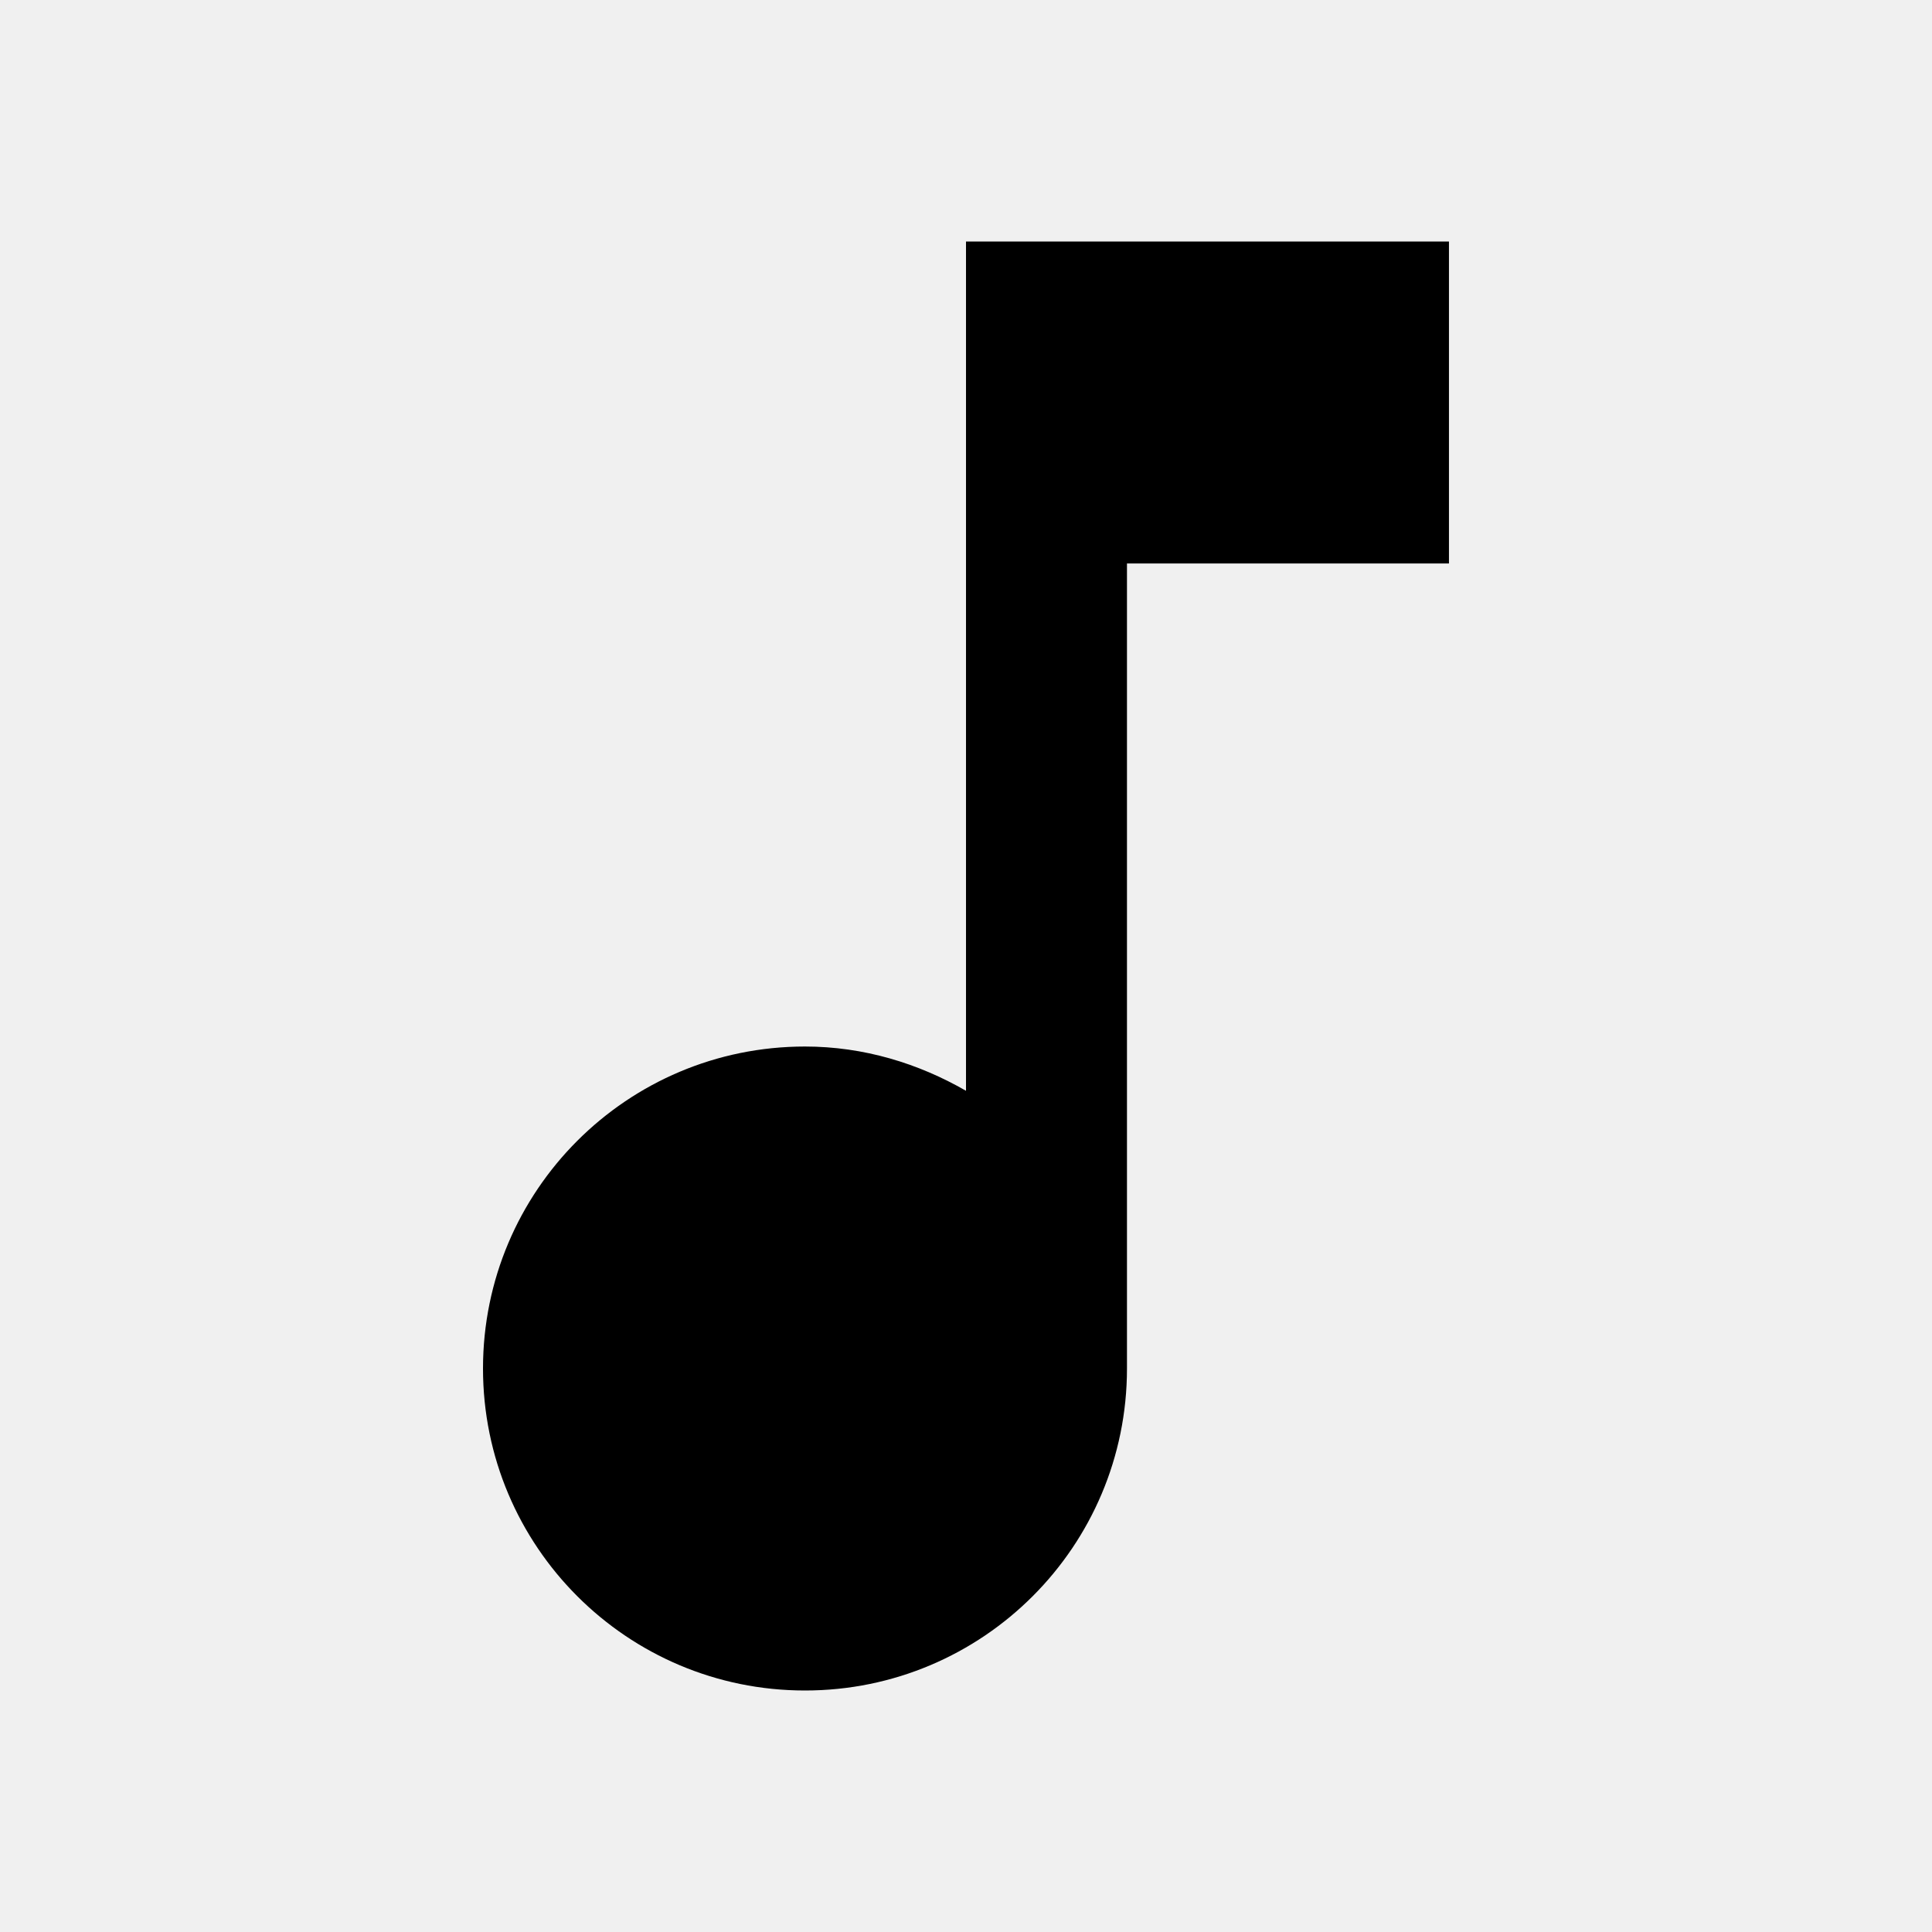
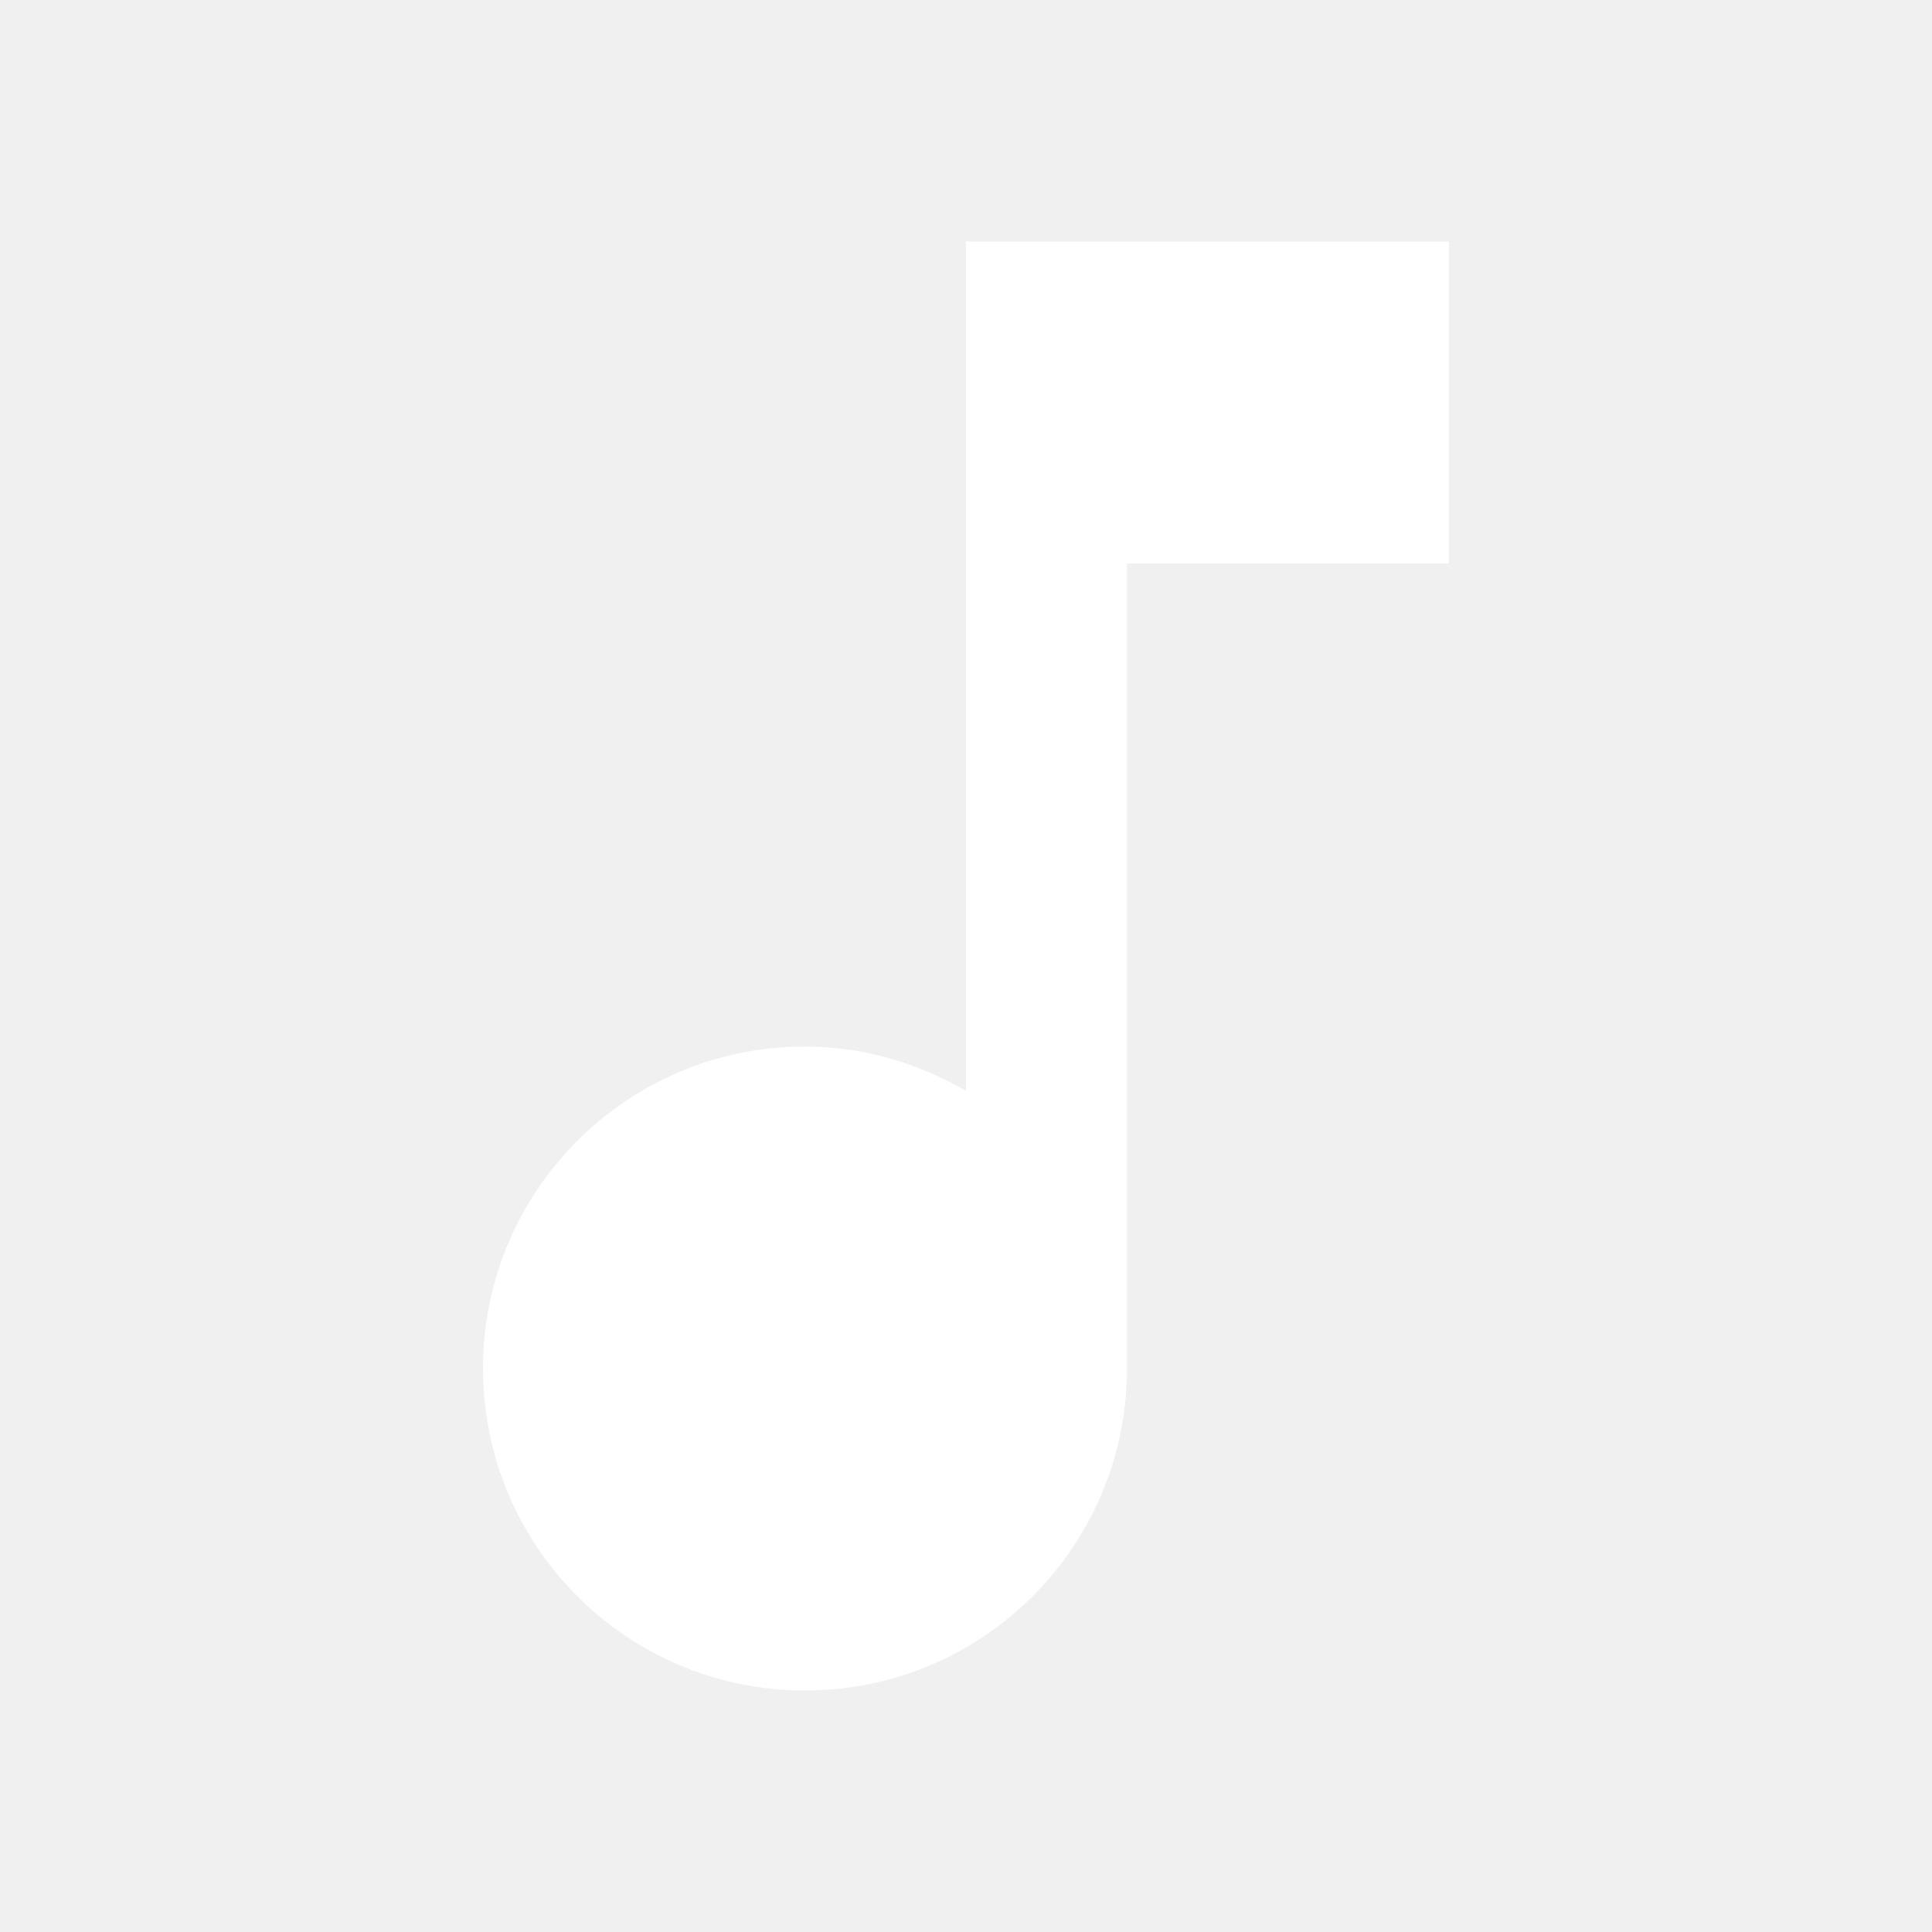
<svg xmlns="http://www.w3.org/2000/svg" width="512" height="512" viewBox="0 0 512 512">
  <style>
-     path { fill: currentColor; }
+     path { fill: white; }
  </style>
  <path d="M256 64v225.07c-12.59-7.25-27.09-11.73-42.67-11.73-47.15 0-85.33 38.19-85.33 85.33s38.19 85.33 85.33 85.33 85.33-38.19 85.33-85.33V149.33h85.33V64H256z" />
</svg>
